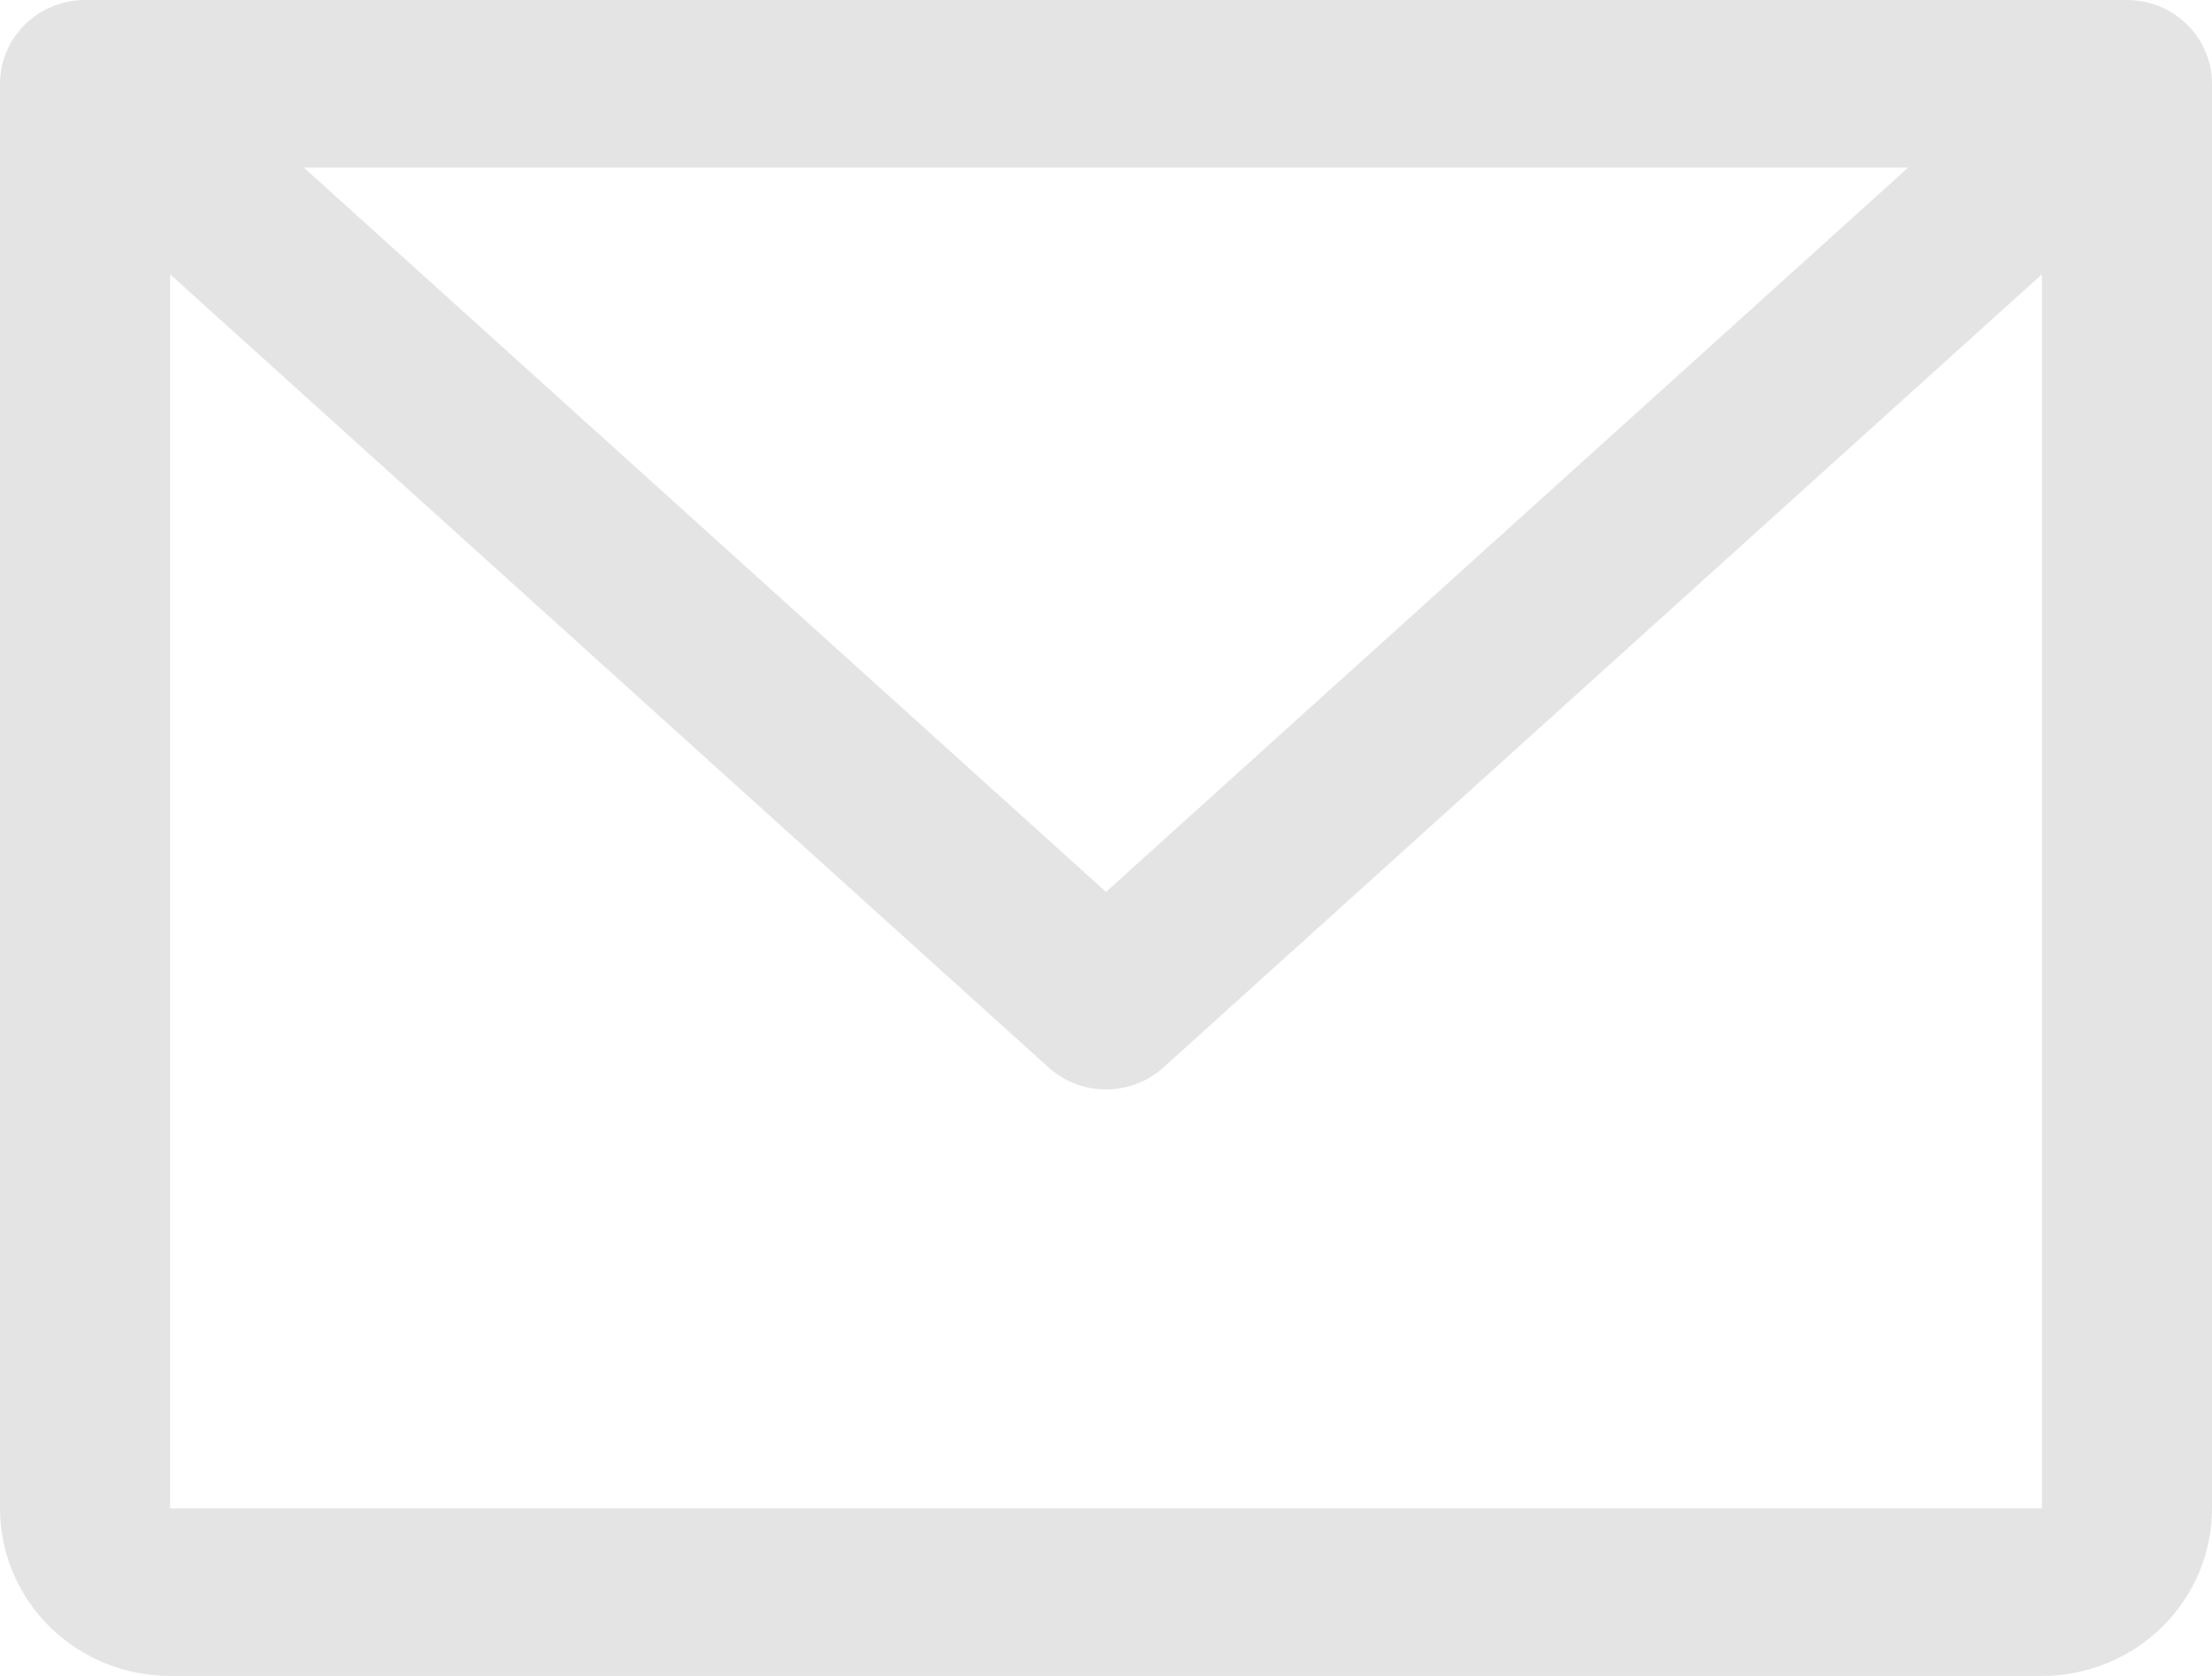
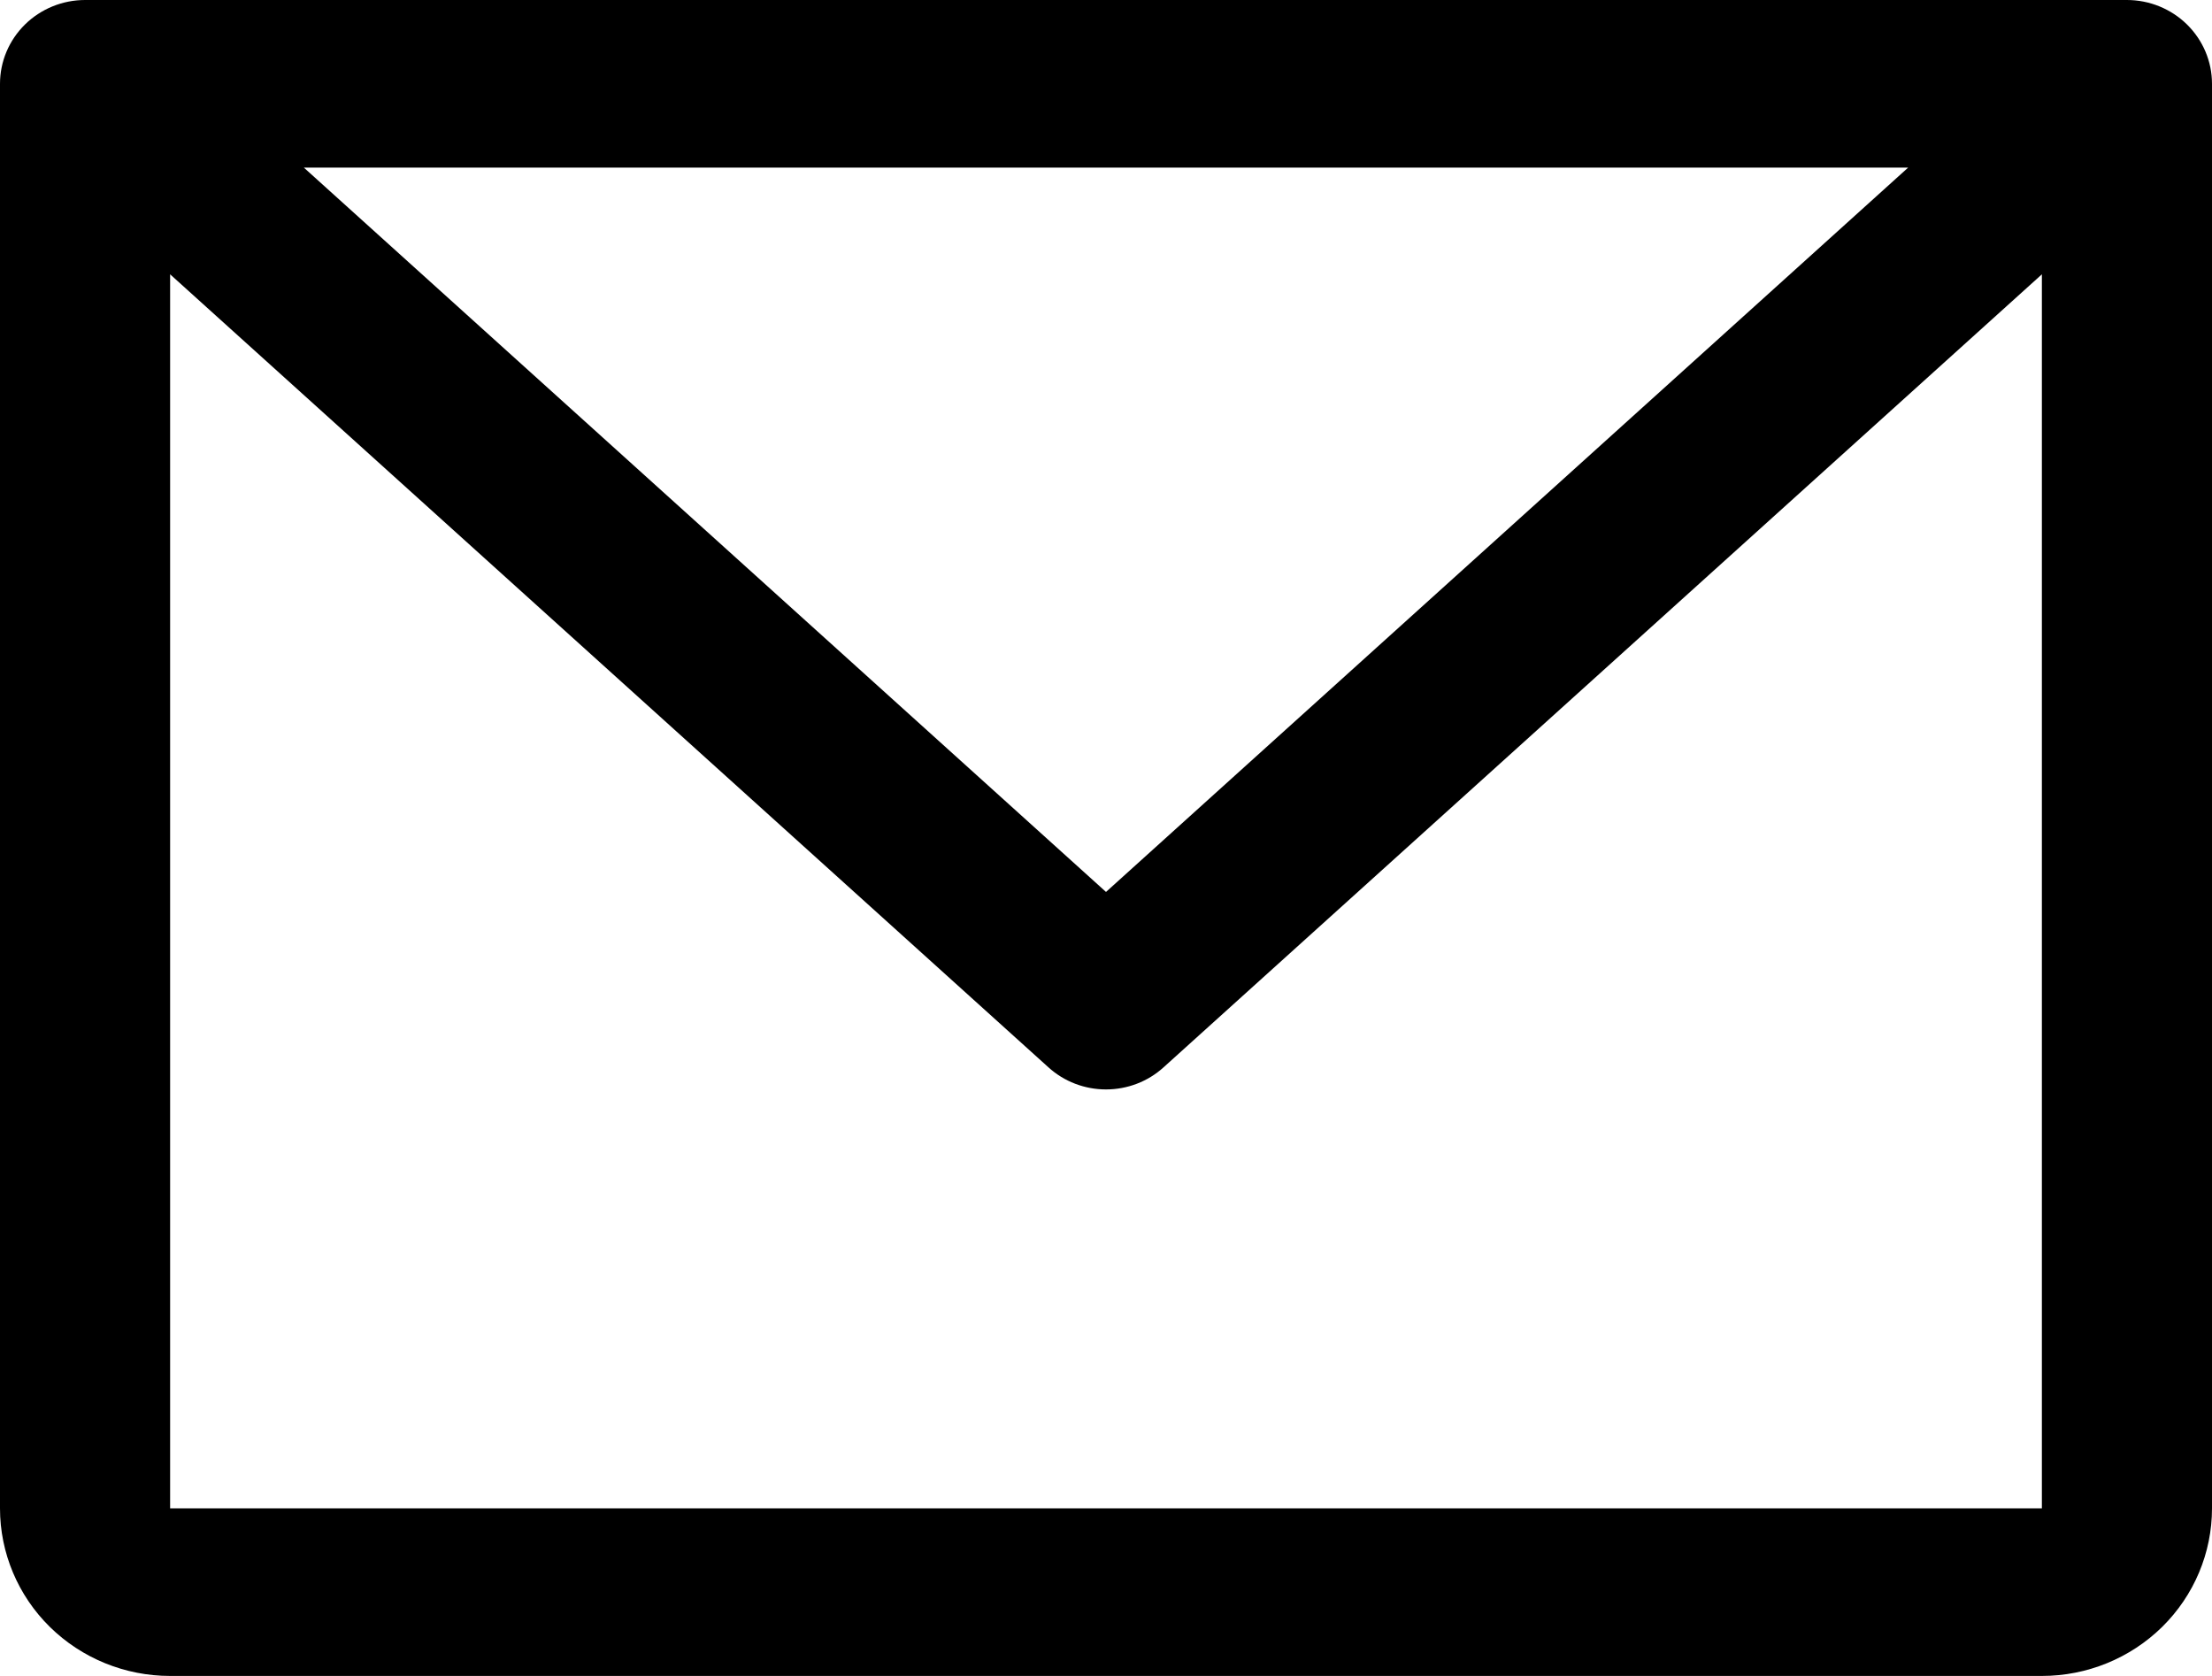
<svg xmlns="http://www.w3.org/2000/svg" width="33" height="25" viewBox="0 0 33 25" fill="none">
-   <path d="M31.731 0H1.269C0.933 0 0.61 0.132 0.372 0.366C0.134 0.601 0 0.918 0 1.25V22.5C0 23.163 0.267 23.799 0.743 24.268C1.22 24.737 1.865 25 2.538 25H30.462C31.135 25 31.78 24.737 32.257 24.268C32.733 23.799 33 23.163 33 22.5V1.25C33 0.918 32.866 0.601 32.628 0.366C32.39 0.132 32.067 0 31.731 0ZM28.467 2.5L16.5 13.305L4.533 2.5H28.467ZM30.462 22.5H2.538V4.092L15.642 15.922C15.876 16.134 16.182 16.251 16.5 16.251C16.818 16.251 17.124 16.134 17.358 15.922L30.462 4.092V22.5Z" fill="#E4E4E4" />
+   <path d="M31.731 0H1.269C0.933 0 0.61 0.132 0.372 0.366C0.134 0.601 0 0.918 0 1.25V22.5C0 23.163 0.267 23.799 0.743 24.268C1.22 24.737 1.865 25 2.538 25H30.462C31.135 25 31.78 24.737 32.257 24.268C32.733 23.799 33 23.163 33 22.5V1.25C33 0.918 32.866 0.601 32.628 0.366C32.39 0.132 32.067 0 31.731 0ZM28.467 2.5L16.5 13.305L4.533 2.5H28.467ZM30.462 22.5H2.538V4.092L15.642 15.922C15.876 16.134 16.182 16.251 16.5 16.251C16.818 16.251 17.124 16.134 17.358 15.922L30.462 4.092V22.5Z" fill="currentColor" />
</svg>
